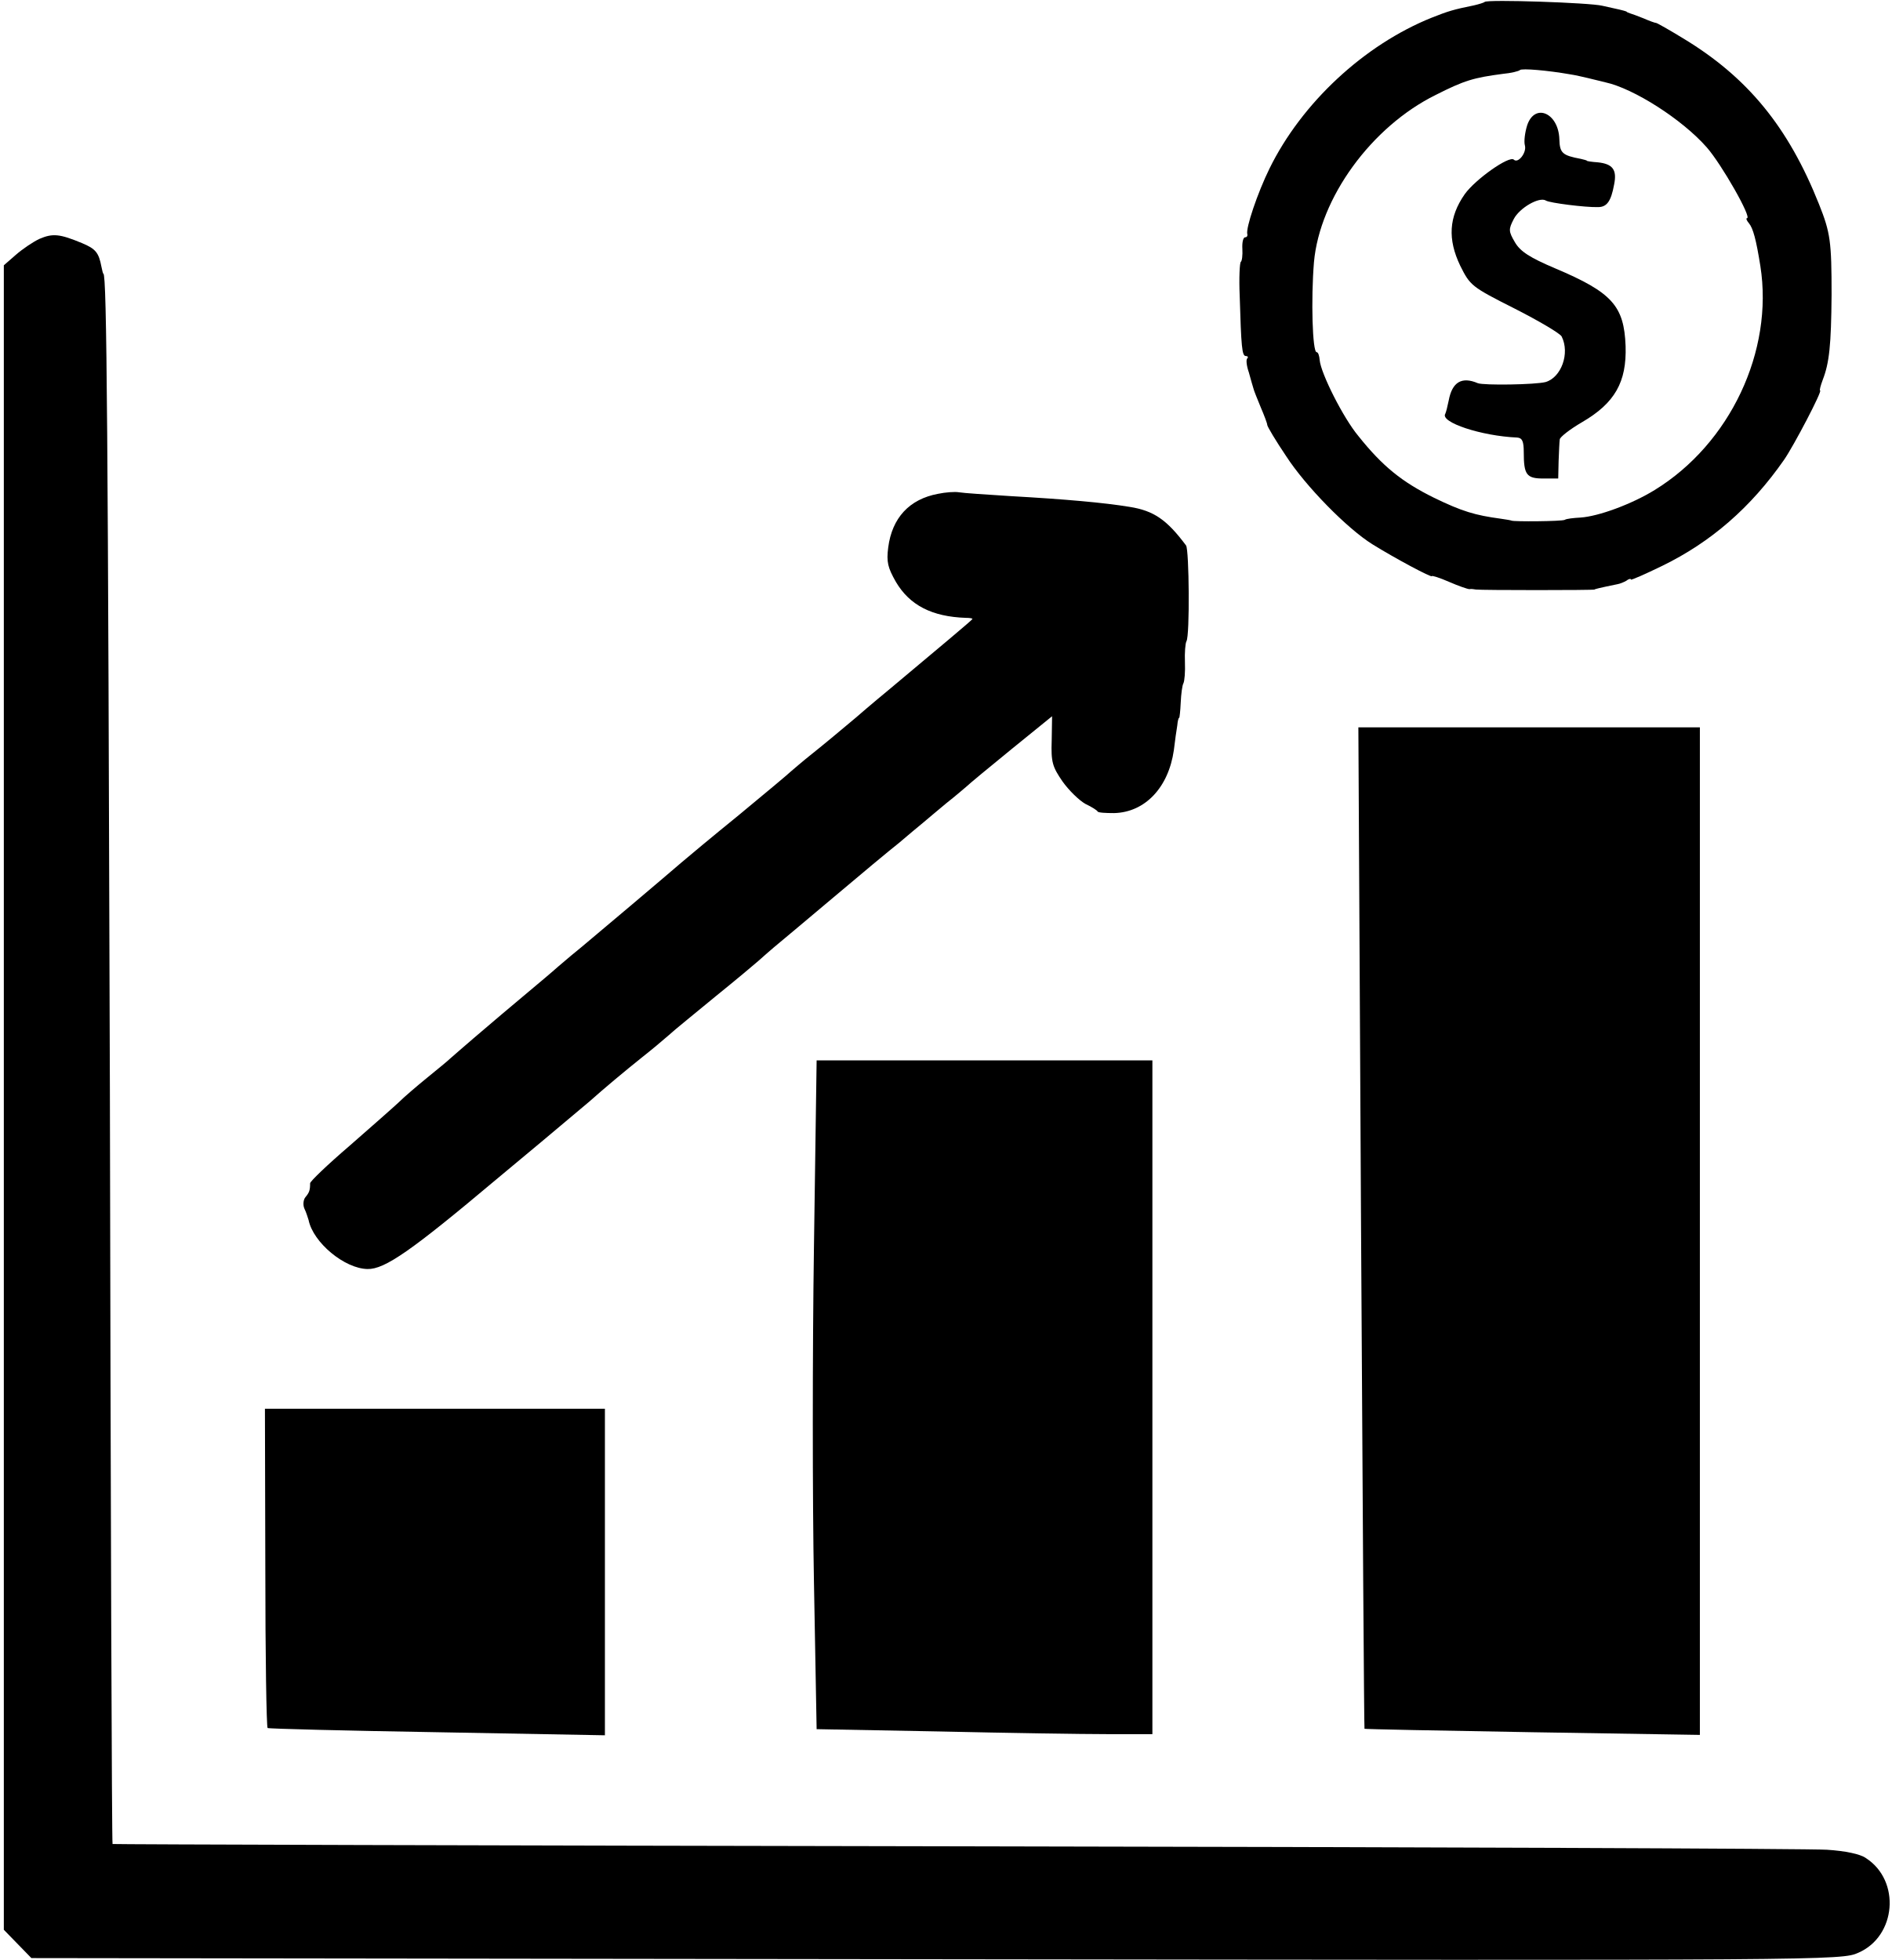
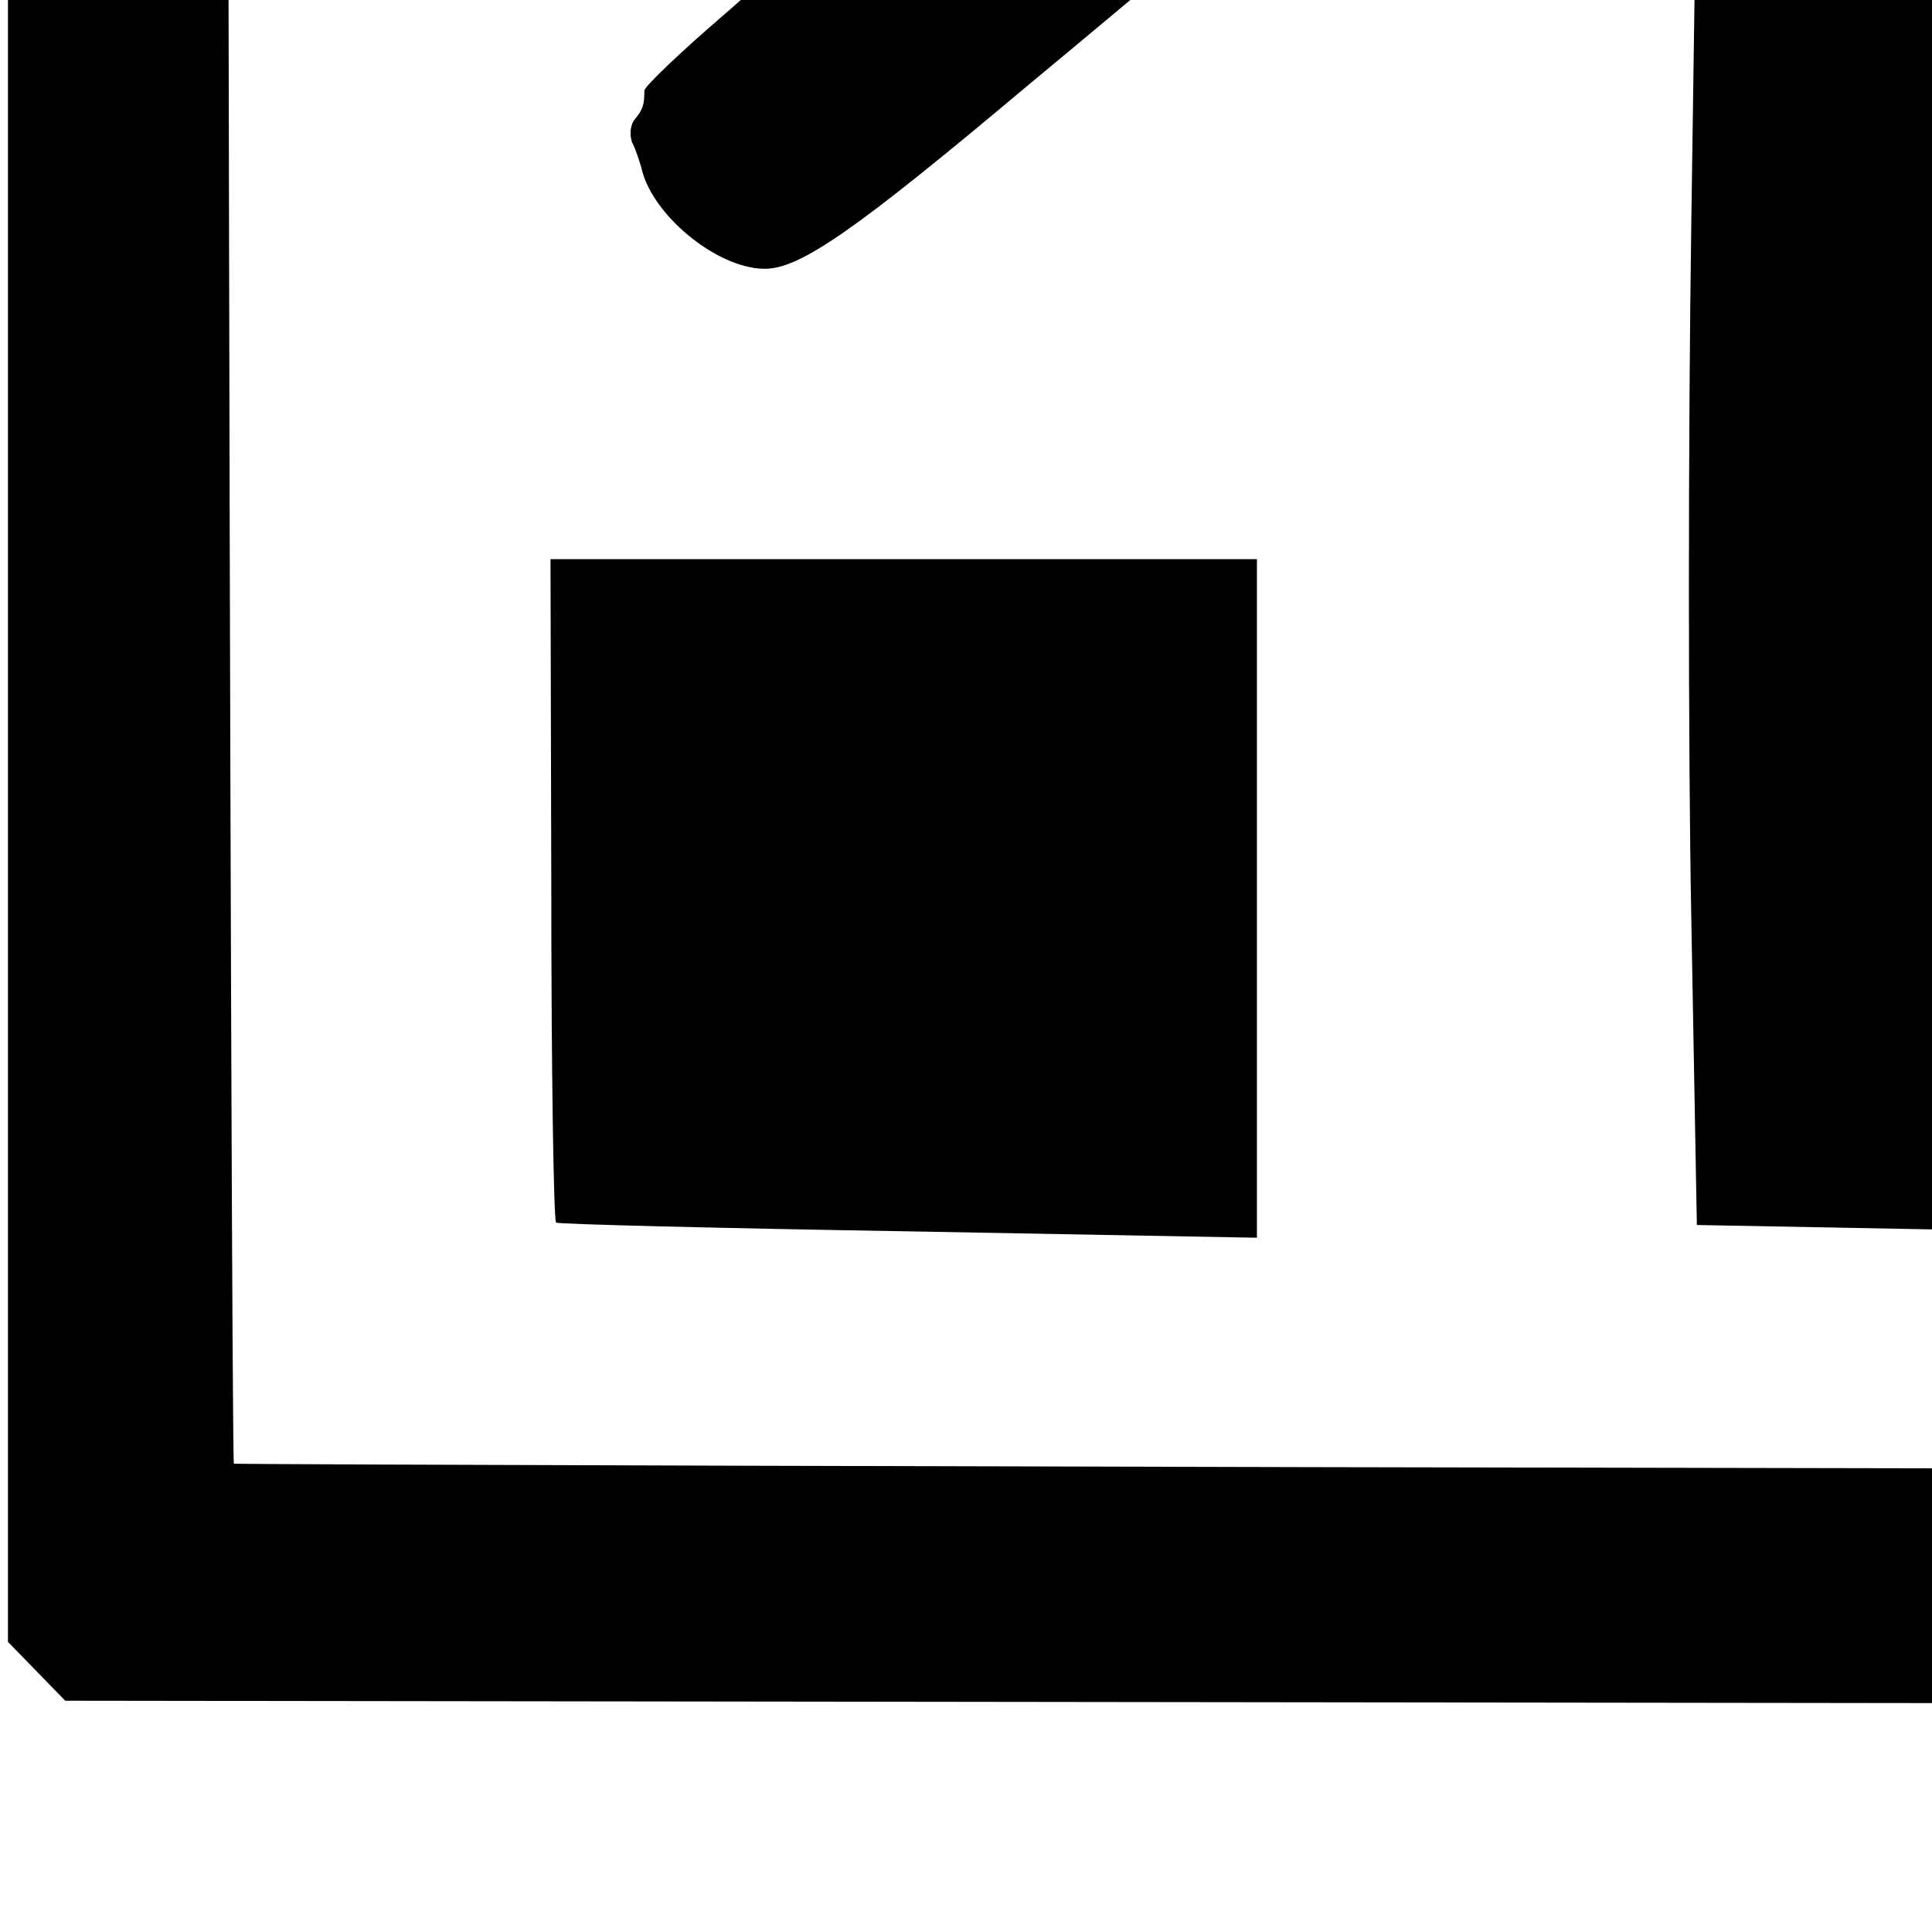
- <svg xmlns="http://www.w3.org/2000/svg" version="1.0" width="494pt" height="512pt" viewBox="0 0 494 512" preserveAspectRatio="xMidYMid meet">
-   <g transform="translate(0,512) scale(0.1,-0.1)" fill="#000000" stroke="none">
+ <svg xmlns="http://www.w3.org/2000/svg" id="sales" version="1.0" width="300pt" height="300pt" viewBox="0 0 340 340" preserveAspectRatio="xMidYMid meet">
+   <g transform="translate(0,300) scale(0.14,-0.14)" stroke="none">
    <path d="M3878 5115 c-2 -2 -15 -6 -28 -9 -54 -11 -67 -15 -110 -32 -177 -71 -340 -223 -424 -394 -31 -63 -63 -157 -58 -172 1 -5 -2 -8 -6 -8 -5 0 -8 -14 -7 -30 1 -17 -1 -32 -4 -34 -3 -2 -5 -42 -3 -88 4 -135 6 -158 16 -158 5 0 7 -3 4 -6 -4 -3 -2 -20 4 -37 5 -18 10 -36 12 -42 1 -5 10 -27 19 -49 9 -21 17 -42 17 -46 0 -4 22 -41 49 -81 51 -79 160 -190 226 -231 58 -36 155 -88 155 -83 0 2 20 -4 45 -15 25 -11 49 -19 53 -19 4 1 12 0 17 -1 12 -2 310 -2 310 0 0 1 11 4 60 14 6 1 16 5 23 9 6 5 12 6 12 3 0 -2 37 14 82 36 127 62 231 152 318 277 25 36 101 181 94 181 -2 0 1 12 7 28 17 44 22 90 23 222 0 139 -3 162 -33 237 -80 201 -186 331 -355 433 -36 22 -68 40 -70 40 -3 0 -17 5 -33 12 -15 6 -31 12 -35 13 -5 2 -9 3 -10 5 -2 1 -10 3 -18 5 -8 2 -28 6 -45 10 -32 8 -300 17 -307 10z m222 -189 c14 -2 35 -7 48 -10 12 -3 32 -8 45 -11 74 -16 201 -97 265 -170 38 -43 119 -185 105 -185 -3 0 -1 -6 5 -13 11 -13 19 -43 30 -112 35 -222 -79 -464 -276 -585 -60 -37 -147 -69 -194 -72 -18 -1 -37 -3 -41 -6 -8 -4 -133 -5 -139 -2 -2 1 -14 3 -28 5 -67 9 -101 19 -175 55 -83 41 -134 82 -197 161 -40 48 -98 164 -101 198 -1 12 -4 21 -8 21 -11 0 -15 138 -7 235 15 168 150 354 318 437 75 38 99 45 175 55 22 2 42 7 45 10 5 5 73 -1 130 -11z" />
    <path d="M3989 4793 c-6 -19 -9 -43 -6 -53 5 -19 -18 -48 -29 -37 -12 11 -100 -51 -128 -90 -42 -60 -45 -118 -12 -187 26 -52 29 -55 142 -112 63 -32 119 -65 123 -73 22 -44 -1 -107 -42 -119 -27 -7 -161 -9 -177 -3 -42 18 -67 3 -76 -45 -3 -15 -7 -31 -9 -35 -14 -22 94 -58 188 -62 13 -1 17 -10 17 -38 0 -59 7 -69 51 -69 l39 0 1 45 c1 25 2 50 3 57 0 6 27 27 58 45 86 50 117 105 114 199 -4 105 -35 140 -184 203 -66 28 -91 44 -105 68 -17 29 -17 34 -3 61 15 29 67 59 84 48 9 -6 103 -18 136 -17 23 0 34 15 42 59 8 39 -4 54 -43 58 -15 1 -28 3 -28 4 0 1 -7 3 -16 5 -48 9 -55 15 -56 51 -2 69 -64 96 -84 37z" />
    <path d="M103 4496 c-17 -8 -45 -27 -62 -42 l-31 -27 0 -2174 0 -2174 36 -37 36 -37 2363 -3 c2338 -3 2365 -3 2409 17 99 43 111 188 20 247 -15 11 -55 19 -102 22 -42 3 -1067 7 -2277 9 -1209 2 -2200 5 -2201 6 -2 1 -5 891 -7 1977 -5 1717 -8 2125 -17 2125 -1 0 -3 8 -5 18 -7 37 -15 47 -51 62 -58 24 -76 26 -111 11z" />
    <path d="M2450 3830 c-75 -14 -120 -63 -130 -140 -5 -38 -1 -53 20 -90 36 -61 94 -91 183 -94 9 0 17 -1 17 -3 0 -2 -86 -74 -215 -182 -11 -9 -52 -43 -90 -76 -39 -33 -91 -76 -115 -95 -24 -19 -48 -40 -54 -45 -6 -6 -67 -57 -136 -114 -69 -56 -136 -112 -150 -124 -31 -27 -225 -191 -260 -220 -14 -11 -41 -34 -61 -51 -19 -17 -55 -47 -80 -68 -24 -20 -55 -46 -69 -58 -14 -12 -47 -40 -74 -63 -27 -23 -54 -47 -60 -52 -6 -6 -33 -28 -60 -50 -27 -22 -61 -51 -75 -65 -15 -14 -73 -65 -129 -114 -56 -48 -102 -92 -102 -97 0 -18 -2 -24 -12 -36 -6 -7 -7 -21 -3 -30 5 -10 9 -24 11 -30 12 -59 94 -127 154 -128 45 -1 115 48 335 233 11 9 65 54 120 100 55 46 111 93 125 105 38 34 92 79 137 115 23 18 54 44 70 58 15 14 71 59 123 102 52 42 102 84 111 92 9 8 27 24 40 35 13 11 83 69 155 130 71 60 149 125 172 143 22 19 50 42 62 52 12 10 39 33 62 52 23 18 46 38 52 43 6 6 59 50 118 98 l106 86 -1 -63 c-2 -57 2 -69 28 -107 17 -24 44 -50 60 -59 17 -8 31 -17 32 -20 2 -3 21 -4 43 -4 81 2 142 67 156 164 3 25 7 54 9 65 1 11 3 20 5 20 1 0 3 18 4 40 1 22 4 45 7 50 3 6 5 30 4 55 -1 25 1 50 4 55 9 15 7 238 -1 250 -50 67 -84 91 -148 101 -67 11 -168 20 -310 28 -63 4 -124 8 -135 10 -11 2 -36 0 -55 -4z" />
    <path d="M3555 1913 c4 -720 8 -1309 9 -1309 0 -1 198 -5 439 -9 l437 -7 0 1316 0 1316 -446 0 -446 0 7 -1307z" />
    <path d="M2126 1862 c-4 -269 -4 -662 0 -874 l7 -385 321 -6 c177 -4 374 -7 439 -7 l117 0 0 880 0 880 -438 0 -439 0 -7 -488z" />
    <path d="M693 1025 c0 -229 3 -417 6 -419 3 -2 203 -7 444 -11 l437 -8 0 427 0 426 -444 0 -444 0 1 -415z" />
  </g>
</svg>
